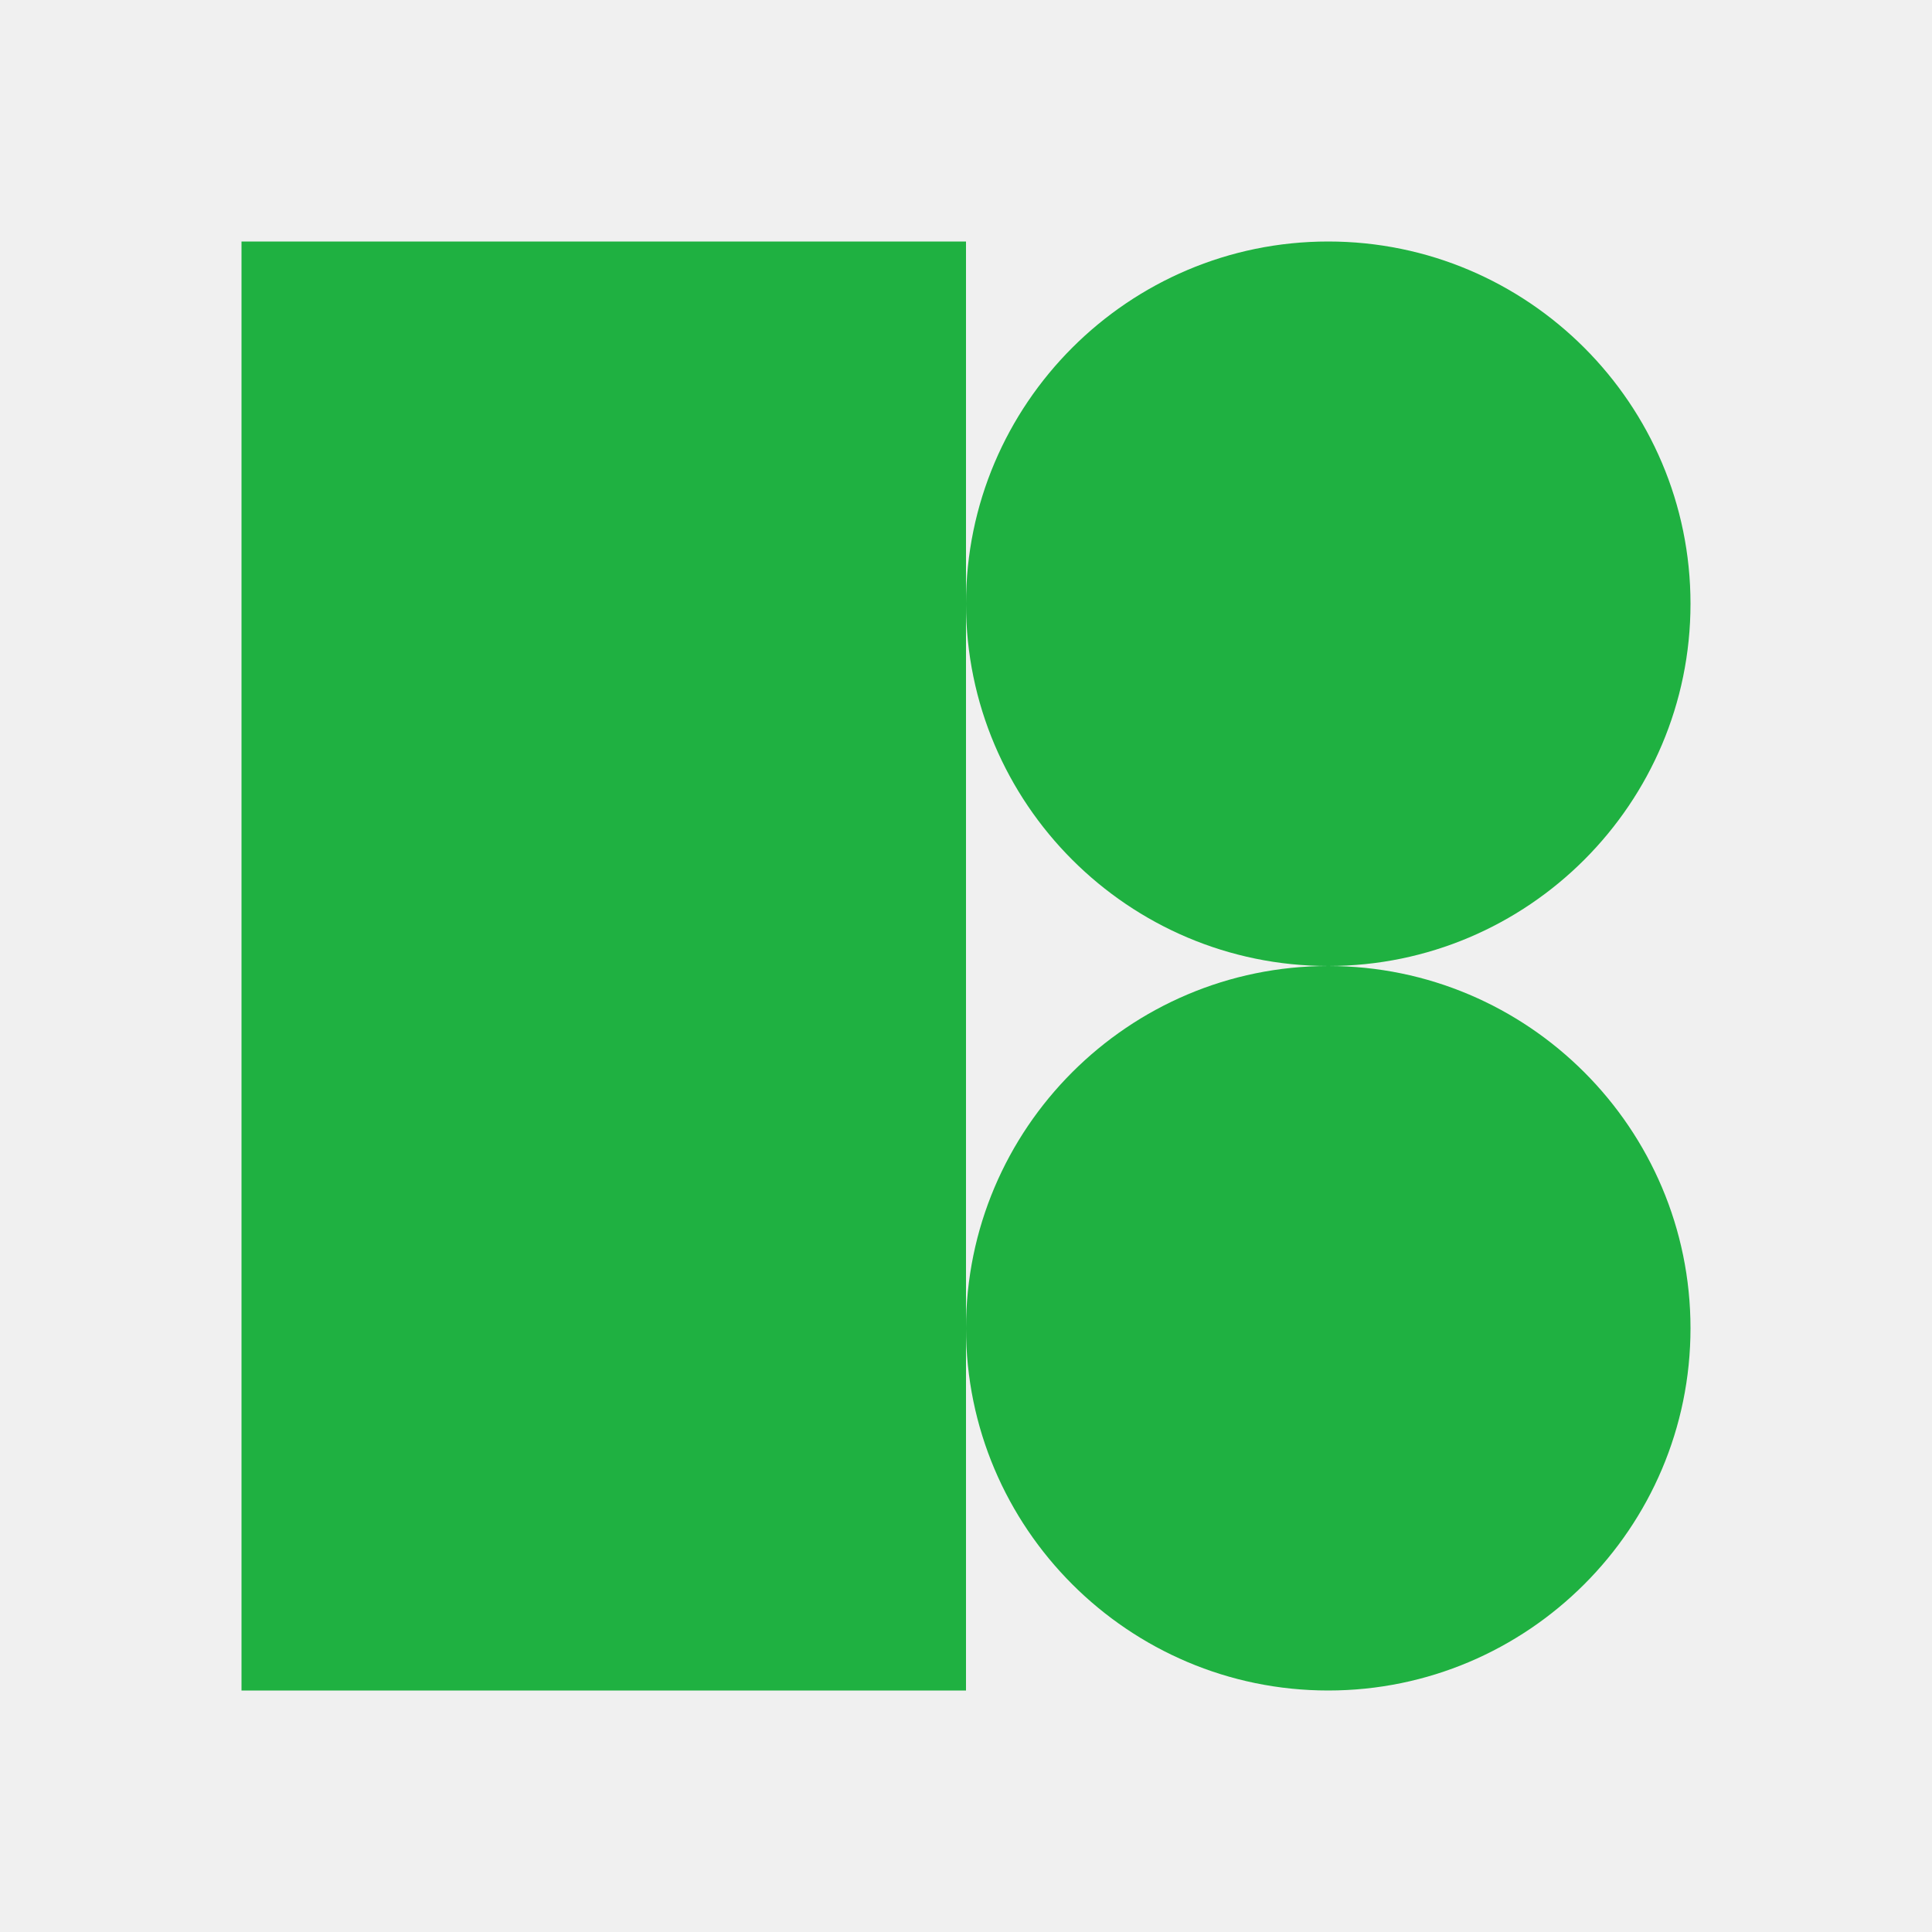
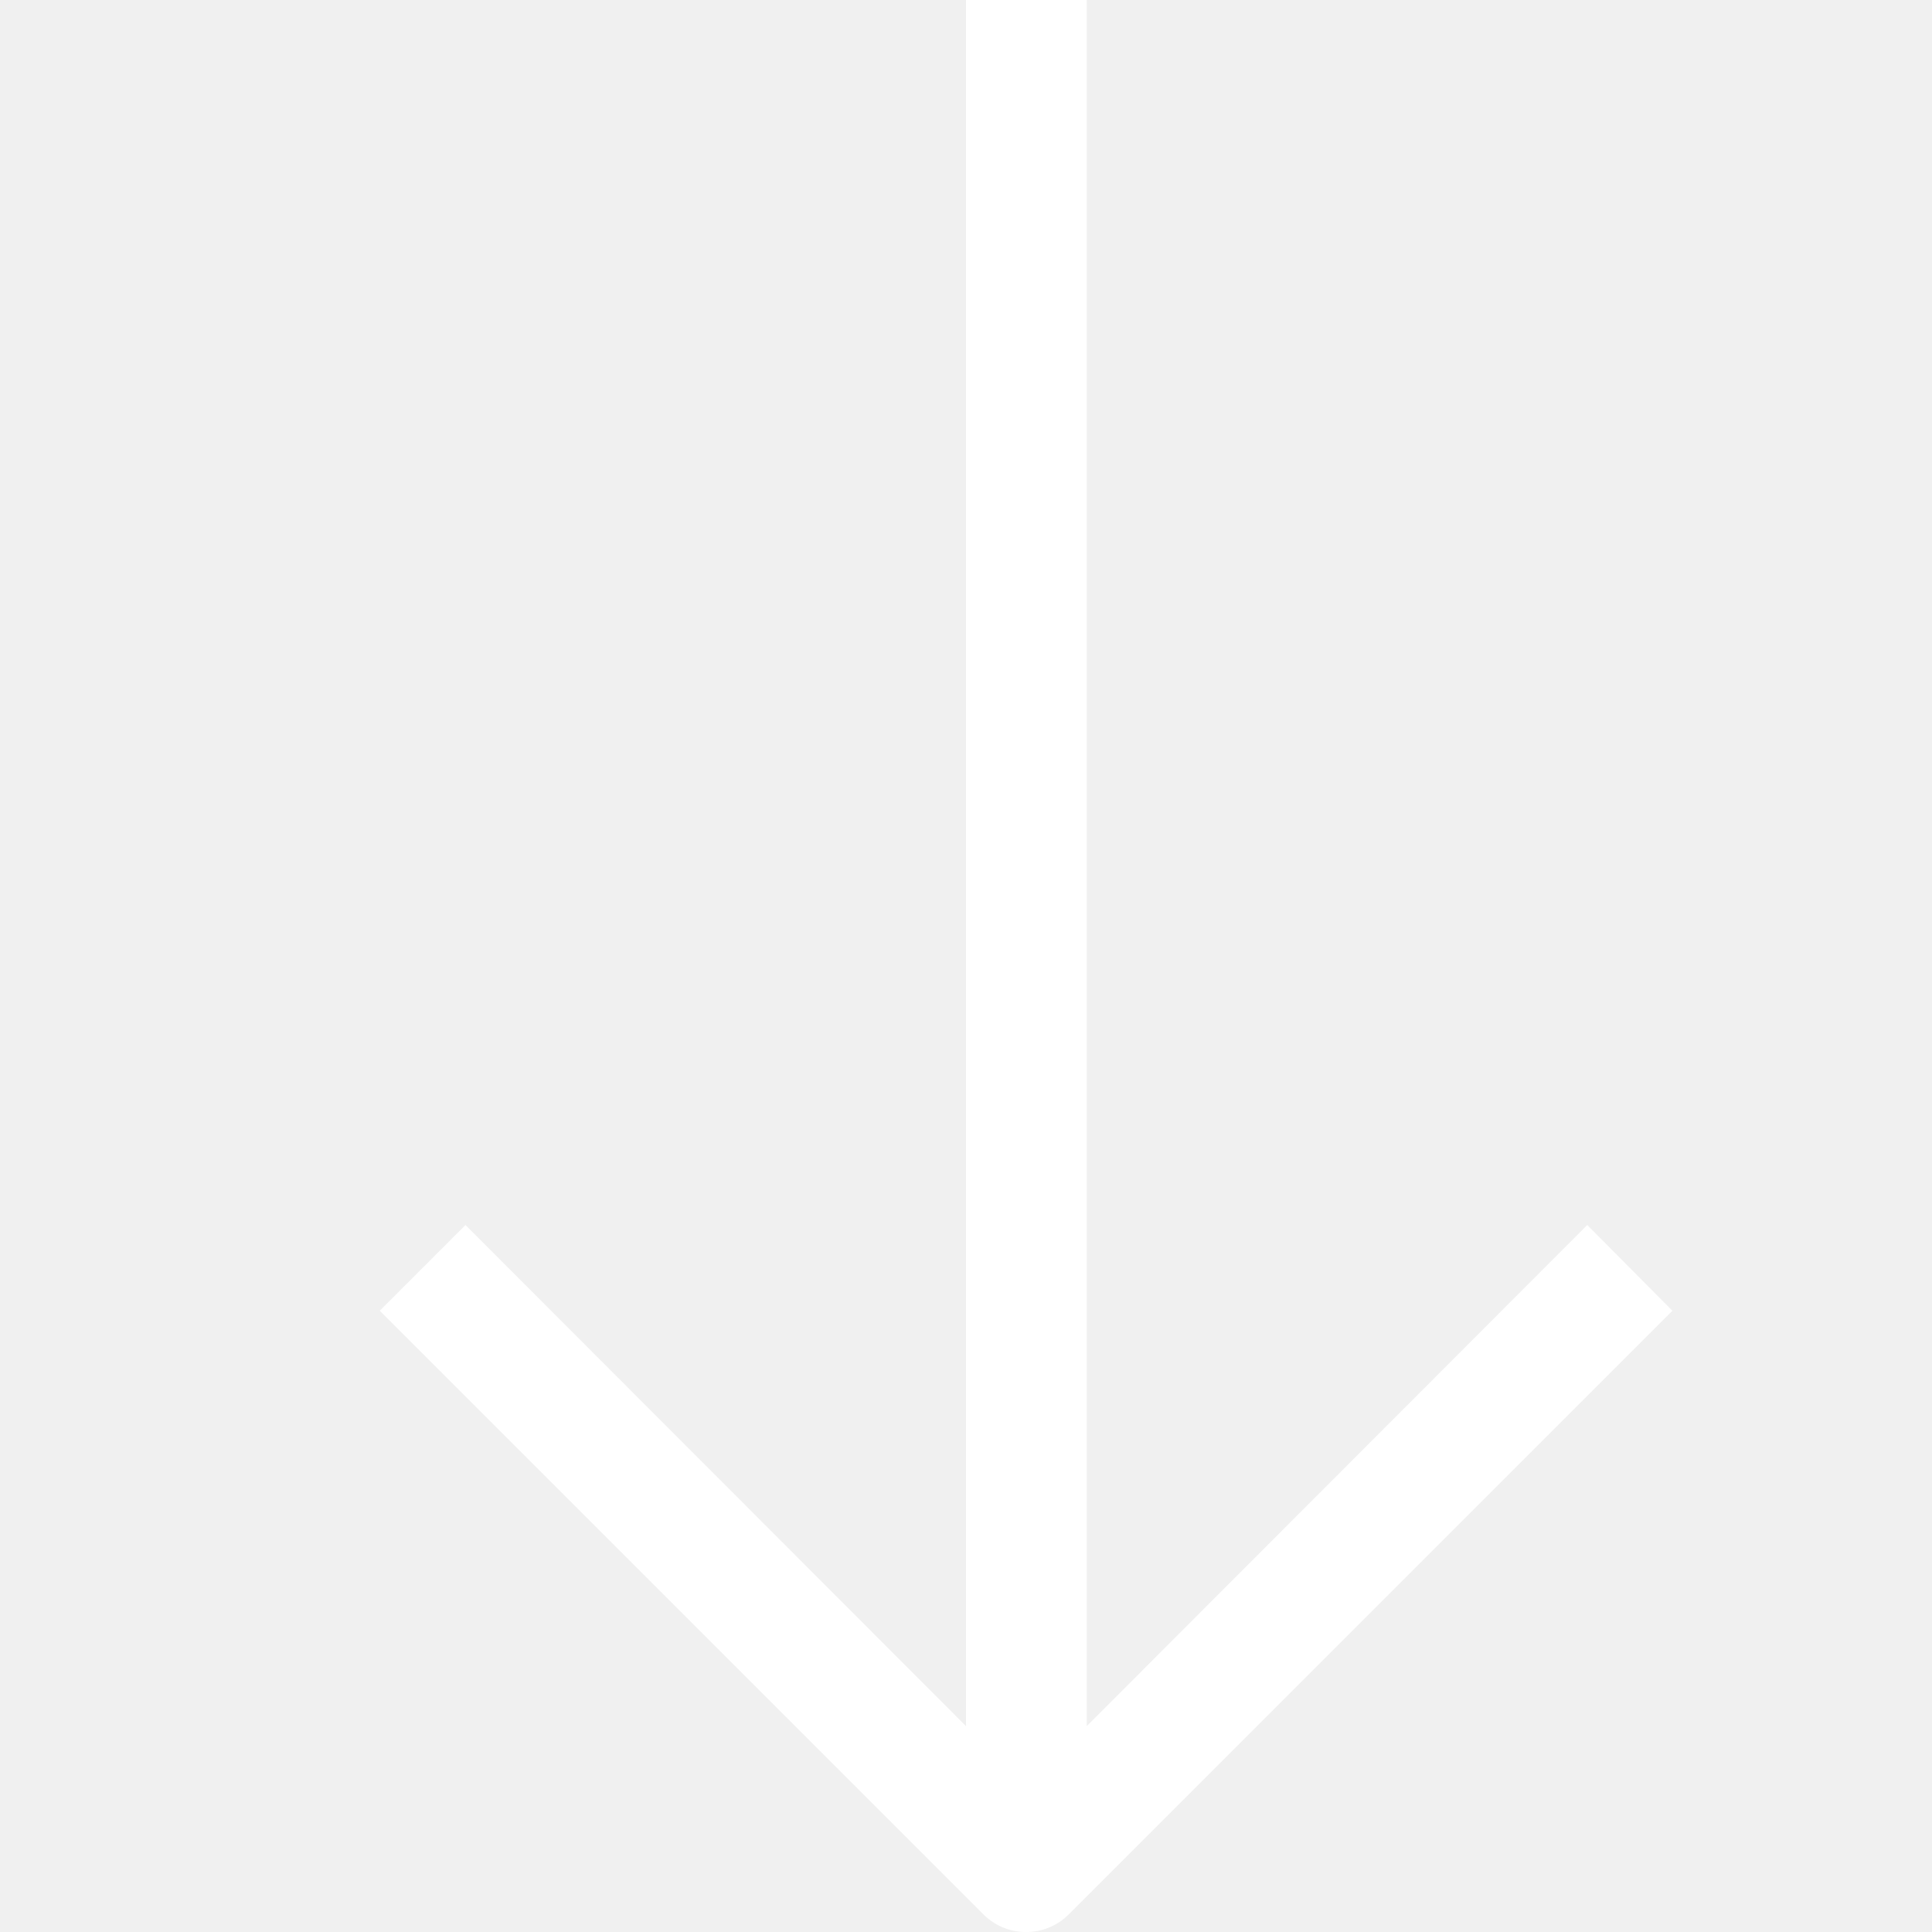
- <svg xmlns="http://www.w3.org/2000/svg" x="0px" y="0px" width="24" height="24" viewBox="0 0 172 172" style=" fill:#26e07f;">
-   <g fill="none" fill-rule="nonzero" stroke="none" stroke-width="1" stroke-linecap="butt" stroke-linejoin="miter" stroke-miterlimit="10" stroke-dasharray="" stroke-dashoffset="0" font-family="none" font-weight="none" font-size="none" text-anchor="none" style="mix-blend-mode: normal">
-     <path d="M0,172v-172h172v172z" fill="none" />
-     <g fill="#1fb141">
-       <path d="M21.5,21.5v129h64.5v-32.25v-64.5v-32.25zM86,53.75c0,17.78 14.47,32.25 32.25,32.25c17.78,0 32.25,-14.47 32.25,-32.25c0,-17.78 -14.47,-32.25 -32.25,-32.25c-17.78,0 -32.25,14.47 -32.25,32.25zM118.25,86c-17.78,0 -32.25,14.47 -32.25,32.25c0,17.78 14.47,32.25 32.25,32.25c17.78,0 32.25,-14.47 32.25,-32.25c0,-17.78 -14.47,-32.25 -32.25,-32.25z" />
-     </g>
+ <svg xmlns="http://www.w3.org/2000/svg" viewBox="0 0 32 32">
+   <g id="_2-Arrow_Down" data-name="2-Arrow Down">
+     <path d="M26.29,20.29,18,28.59V0H16V28.59L7.71,20.29,6.29,21.71l10,10a1,1,0,0,0,1.41,0l10-10Z" fill="#ffffff" />
  </g>
</svg>
